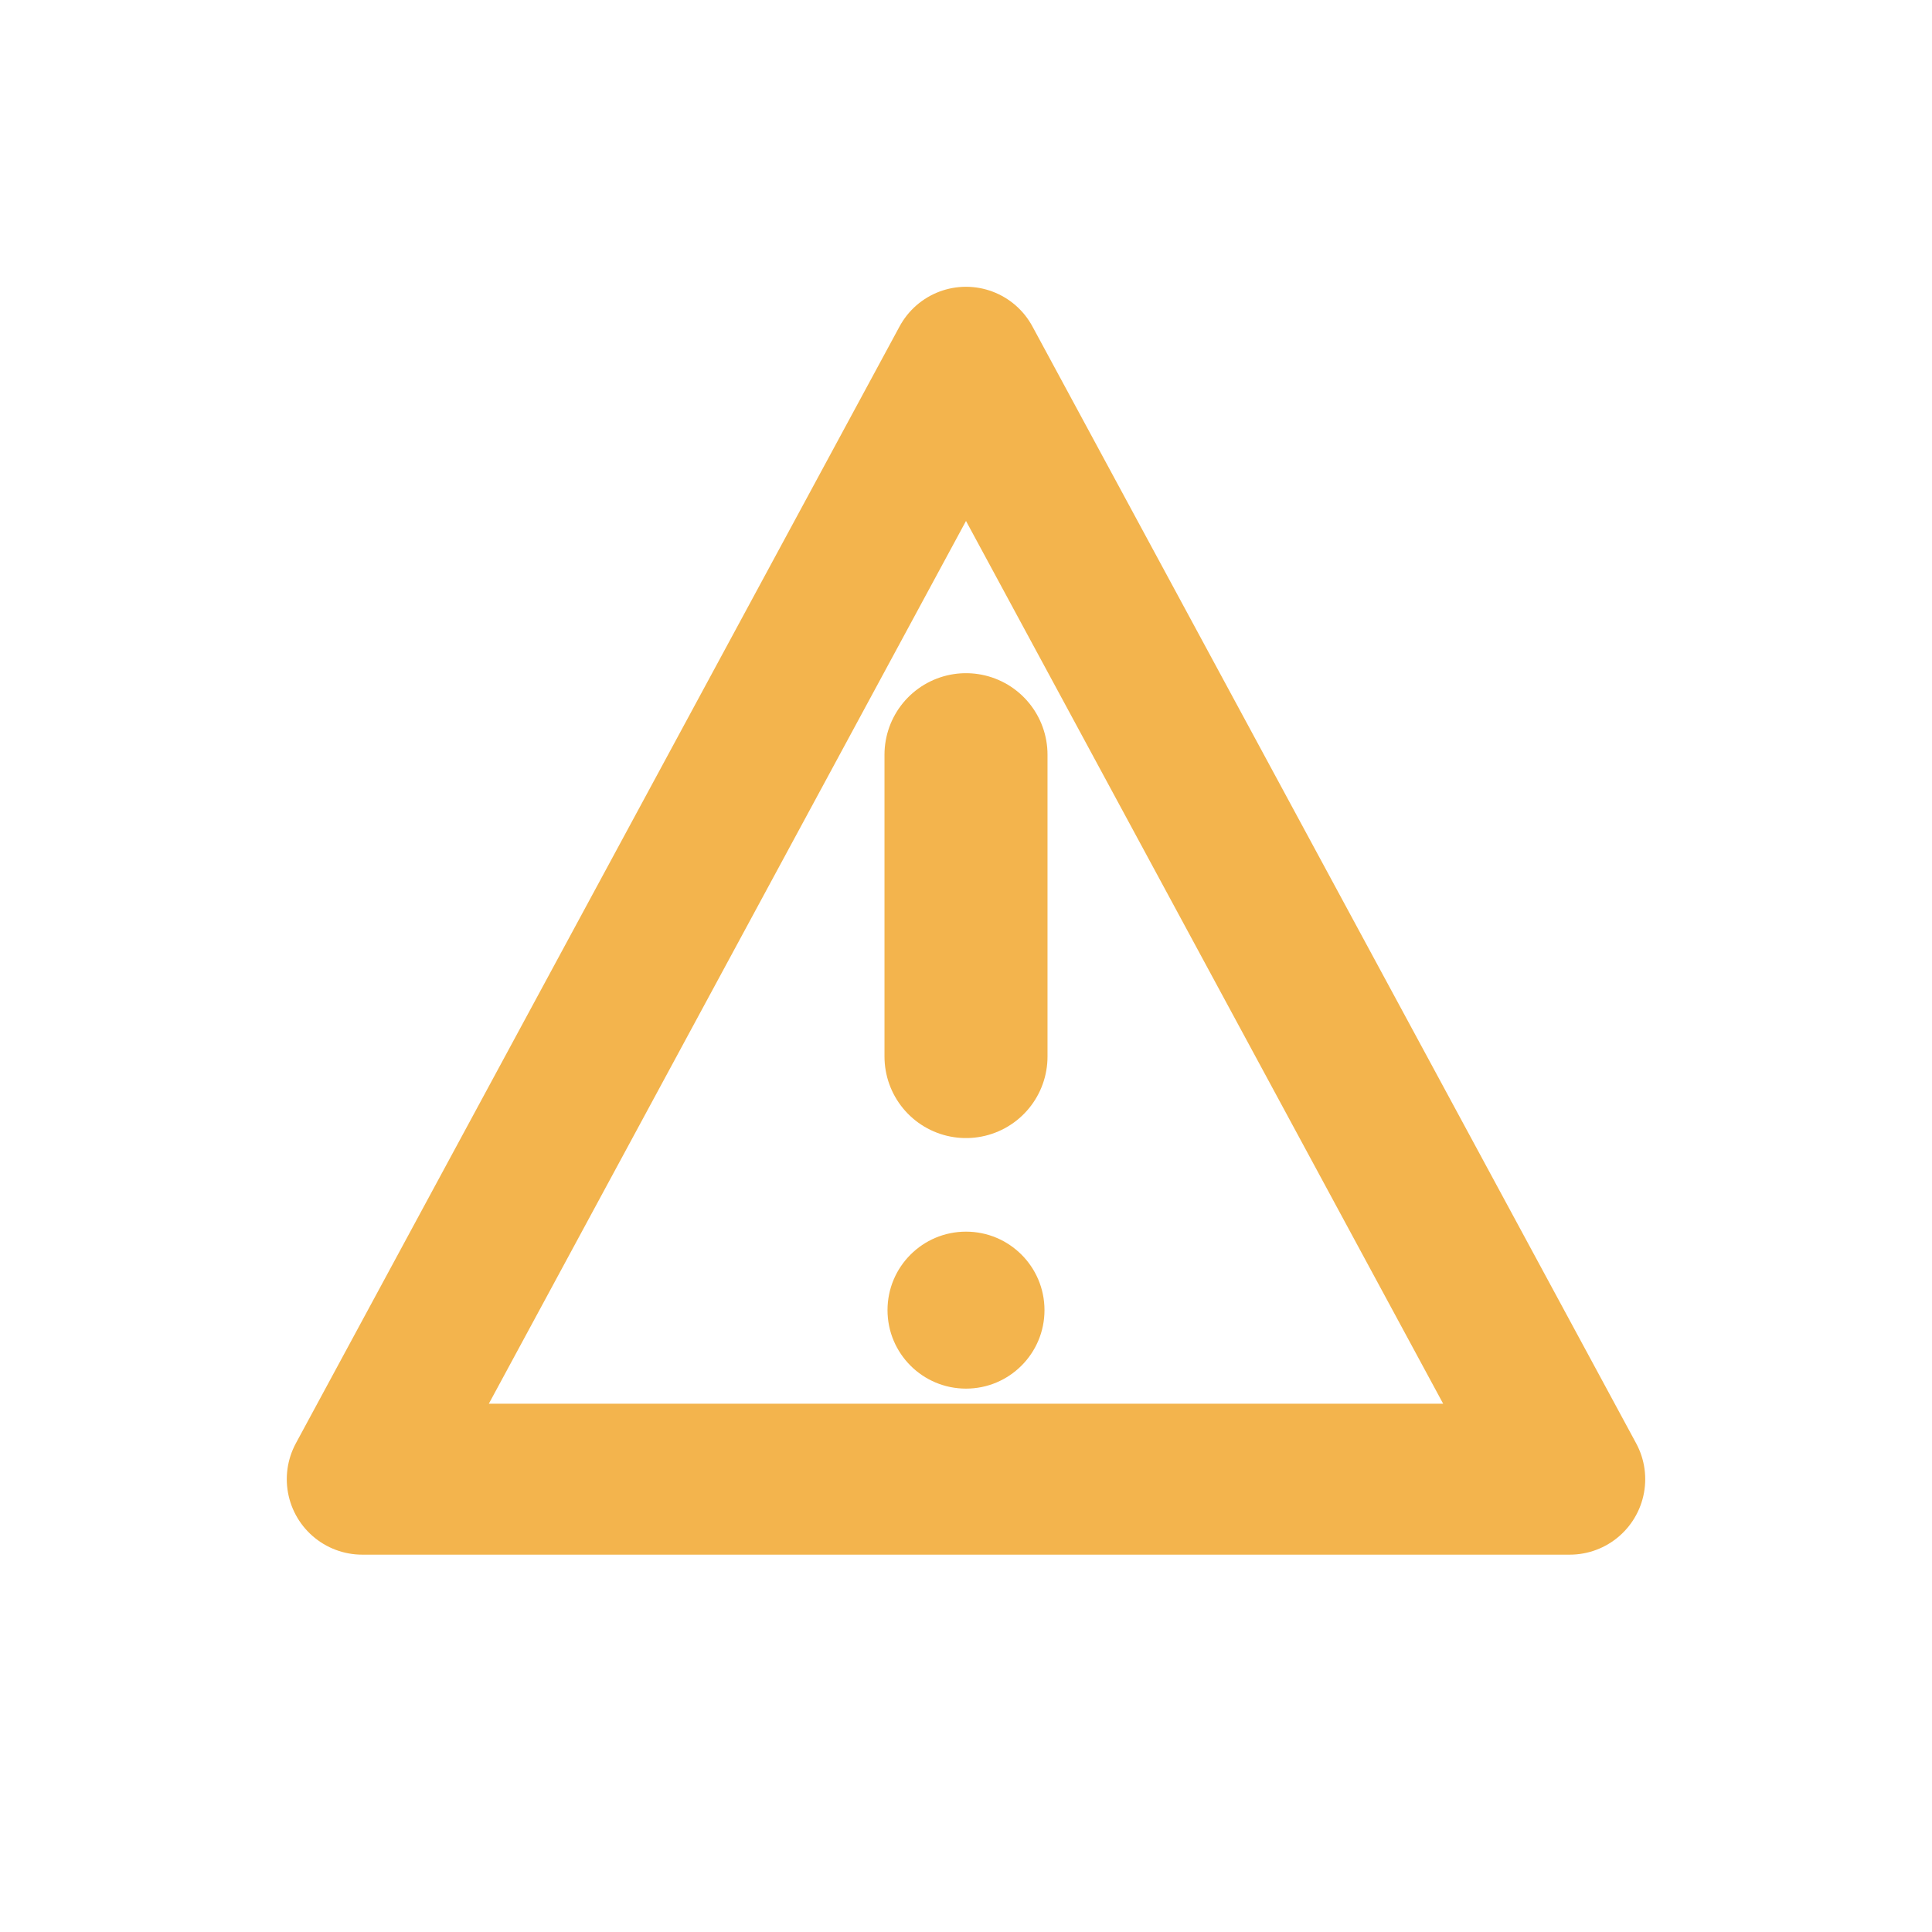
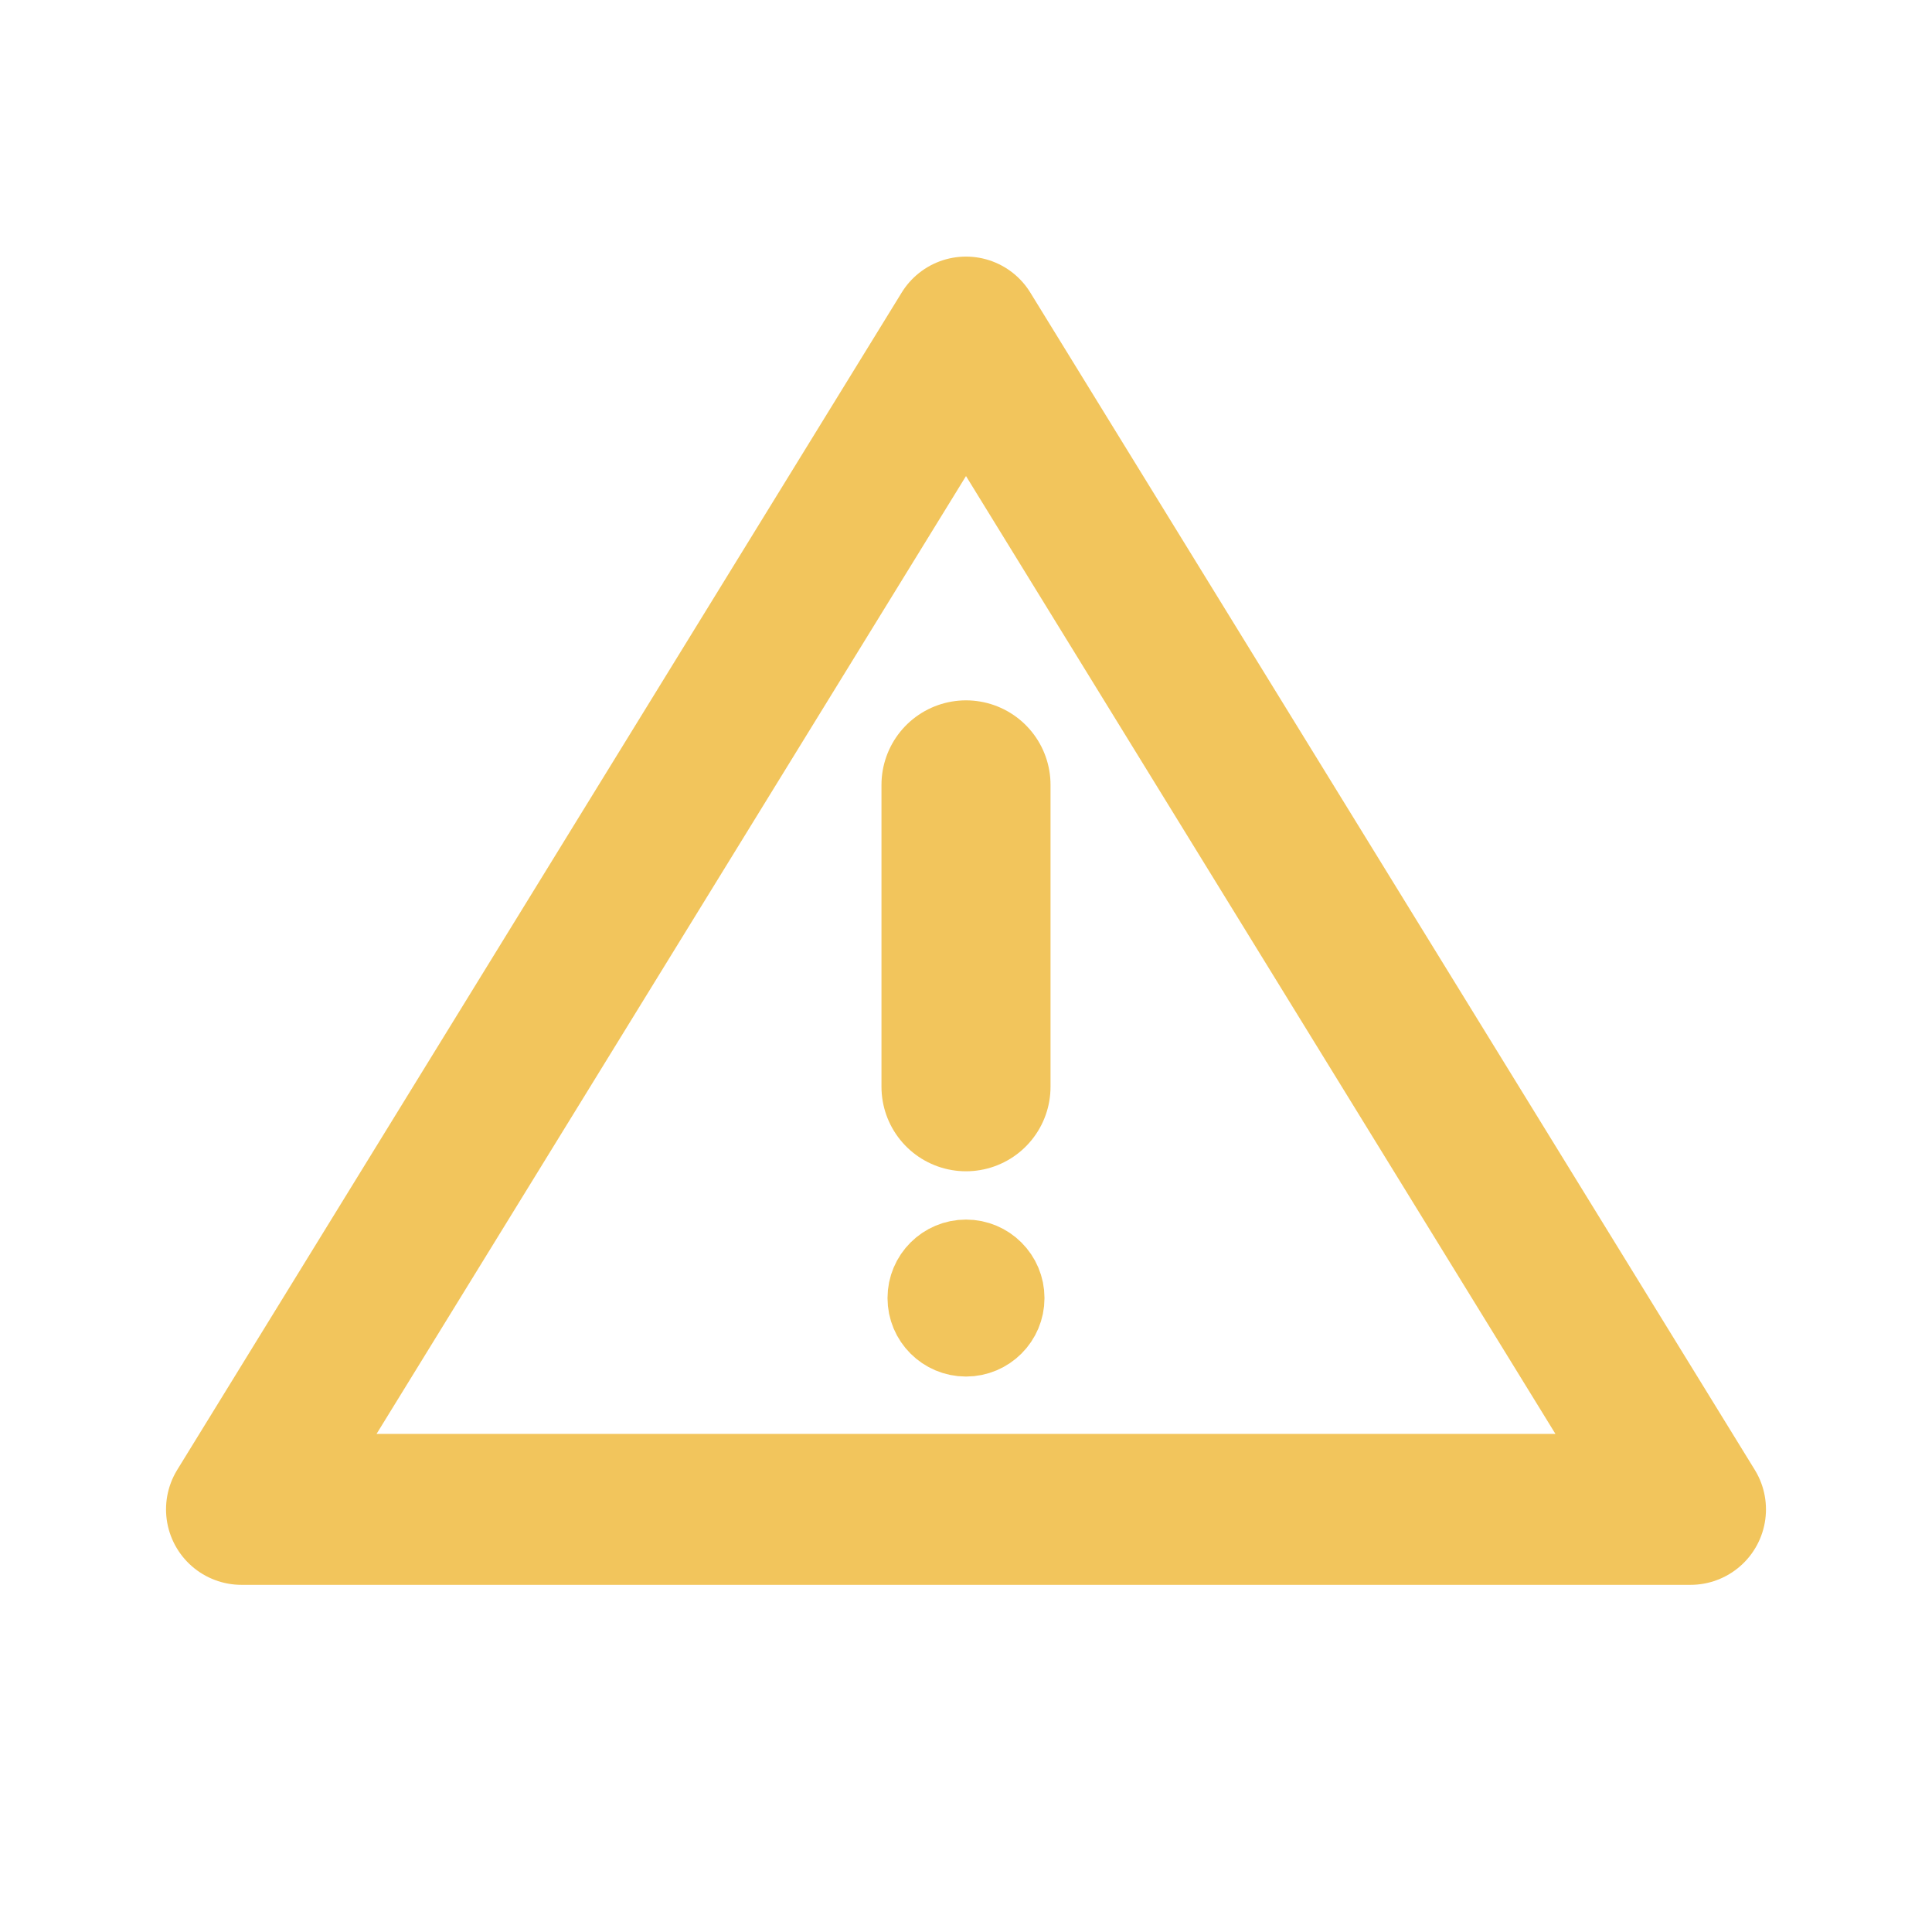
<svg xmlns="http://www.w3.org/2000/svg" width="16" height="16" viewBox="0 0 16 16" fill="none">
-   <path d="M8 3L13 12.25H3L8 3Z" stroke="#F3B44D" stroke-width="1.25" stroke-linejoin="round" />
-   <path d="M8 6.25V8.75" stroke="#F3B44D" stroke-width="1.35" stroke-linecap="round" />
-   <circle cx="8" cy="10.85" r="0.65" fill="#F3B44D" />
+   <path d="M8 2.75L14 12.5H2L8 2.75Z" stroke="#F2C55C" stroke-width="1.25" stroke-linejoin="round" />
+   <path d="M8 6.5V9" stroke="#F2C55C" stroke-width="1.4" stroke-linecap="round" />
+   <circle cx="8" cy="10.75" r="0.35" fill="#F2C55C" stroke="#F2C55C" stroke-width="0.6" />
</svg>
